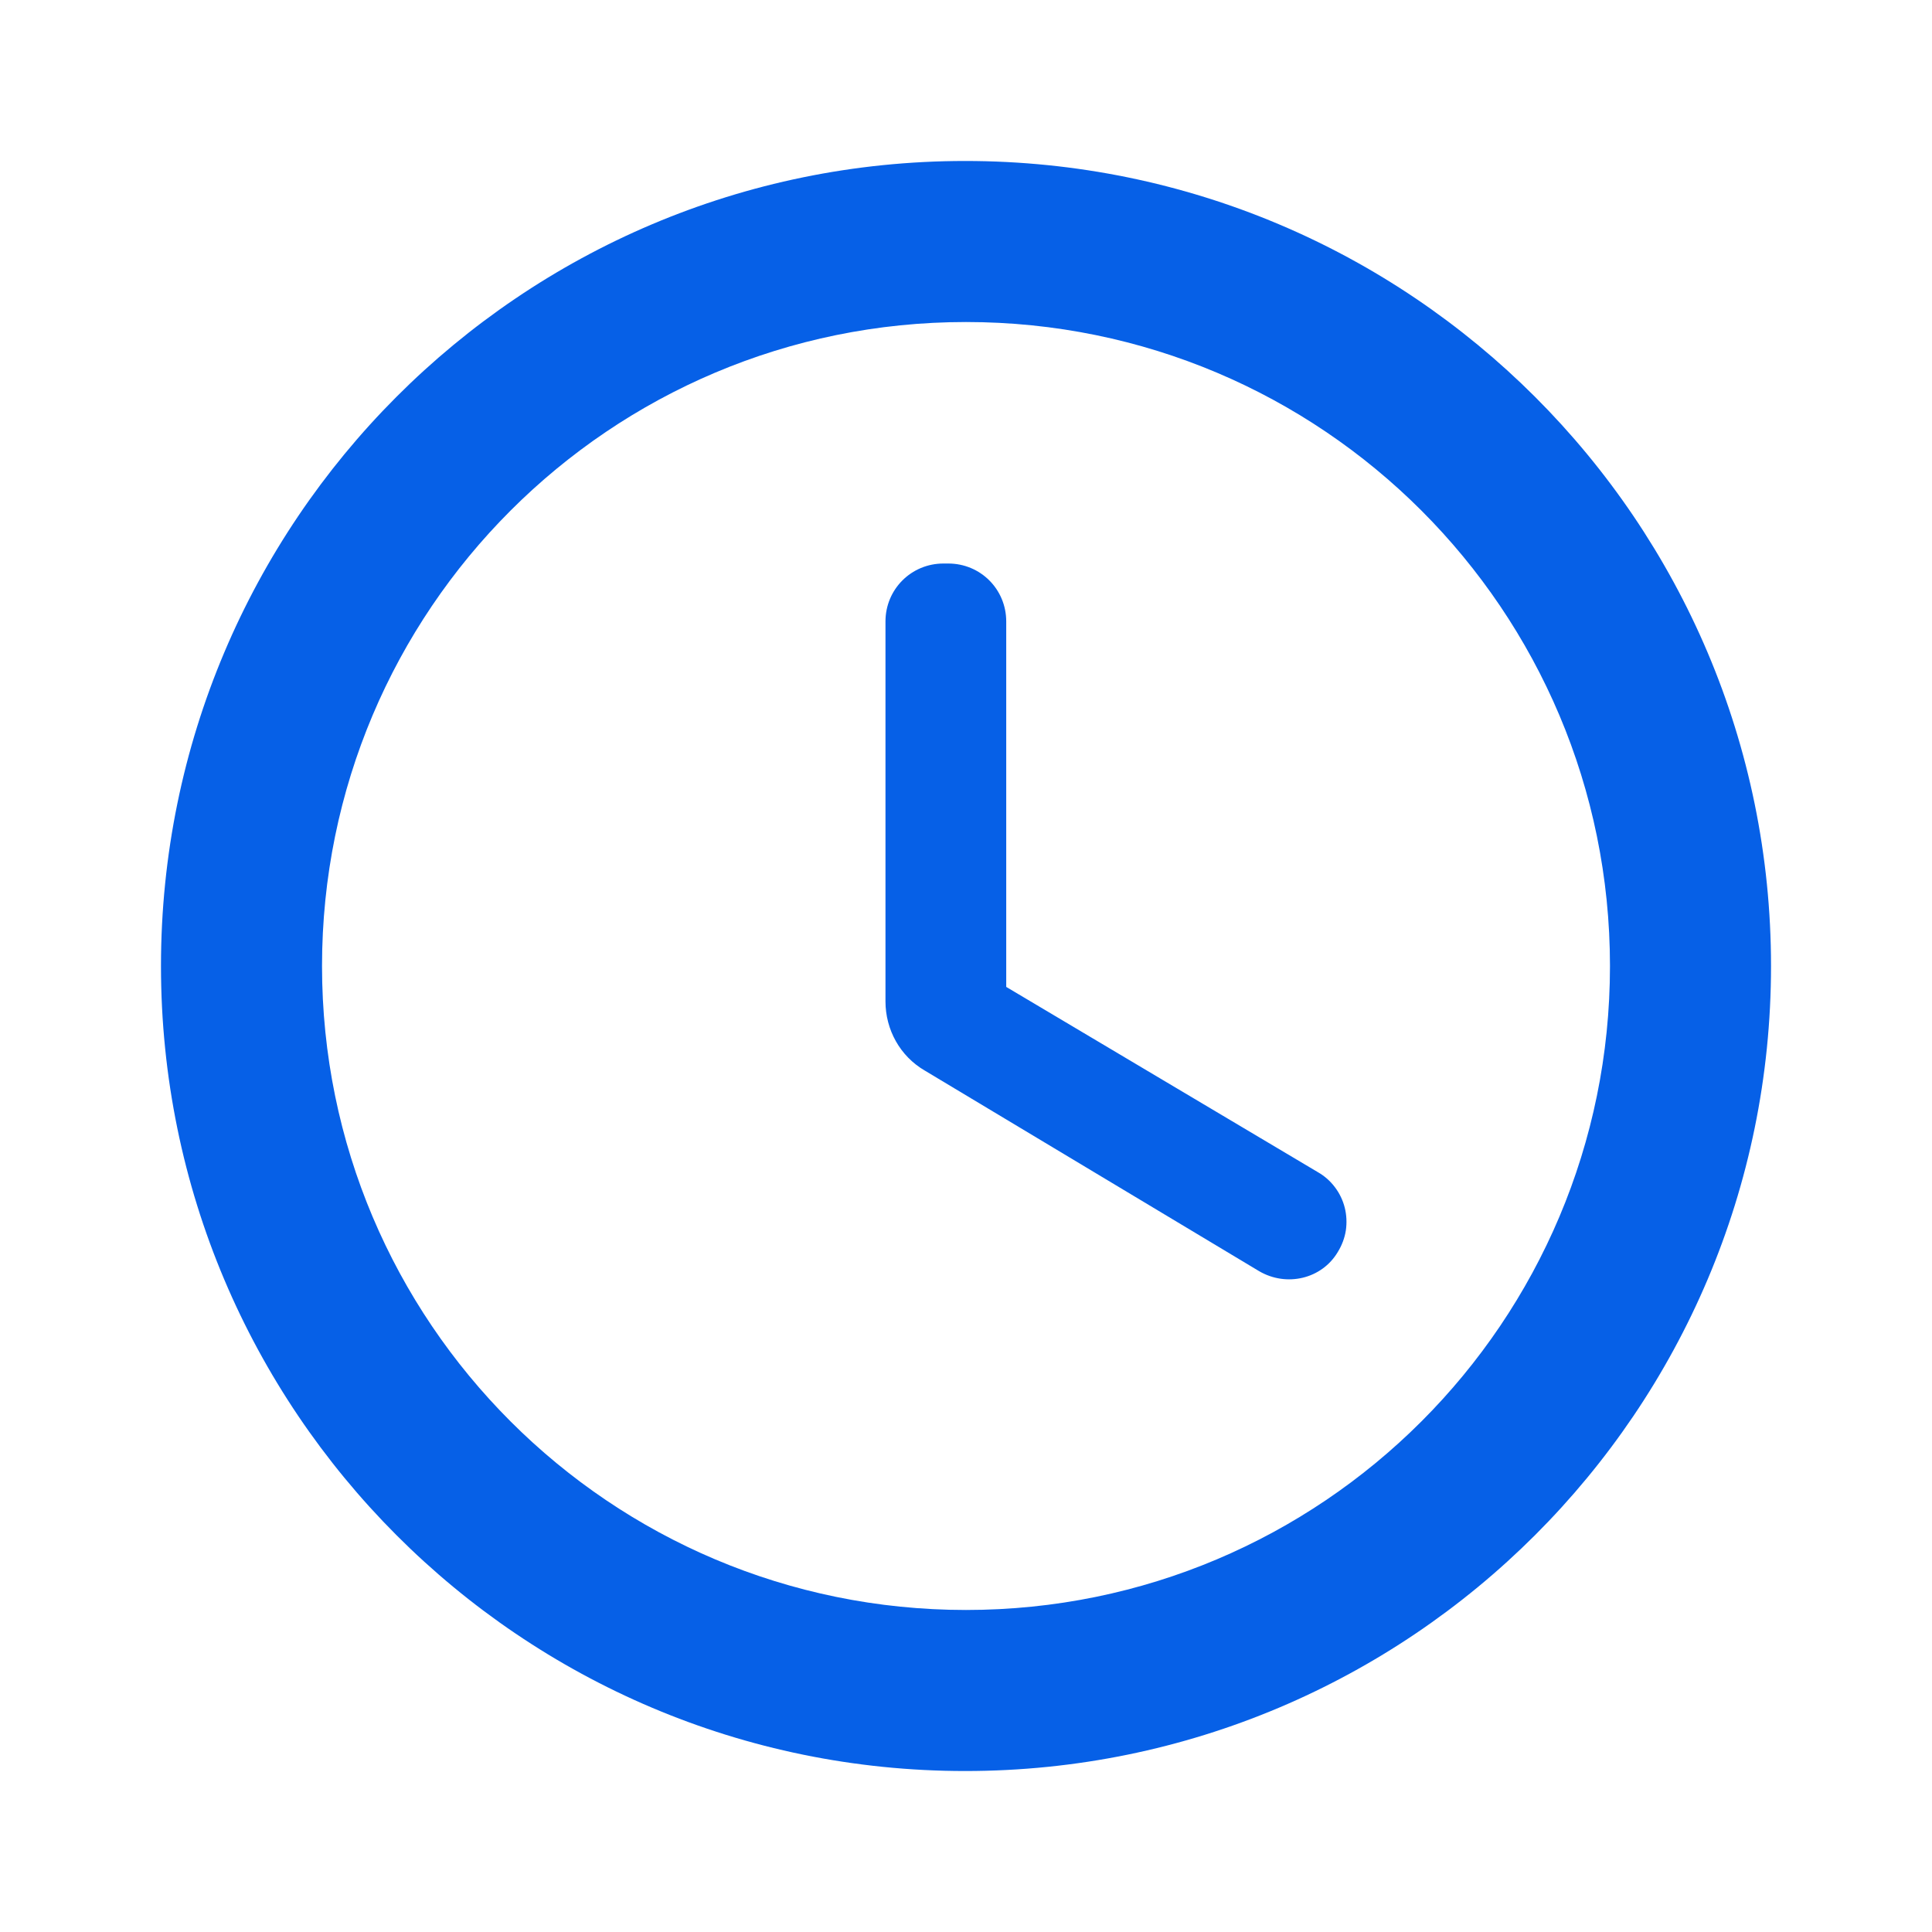
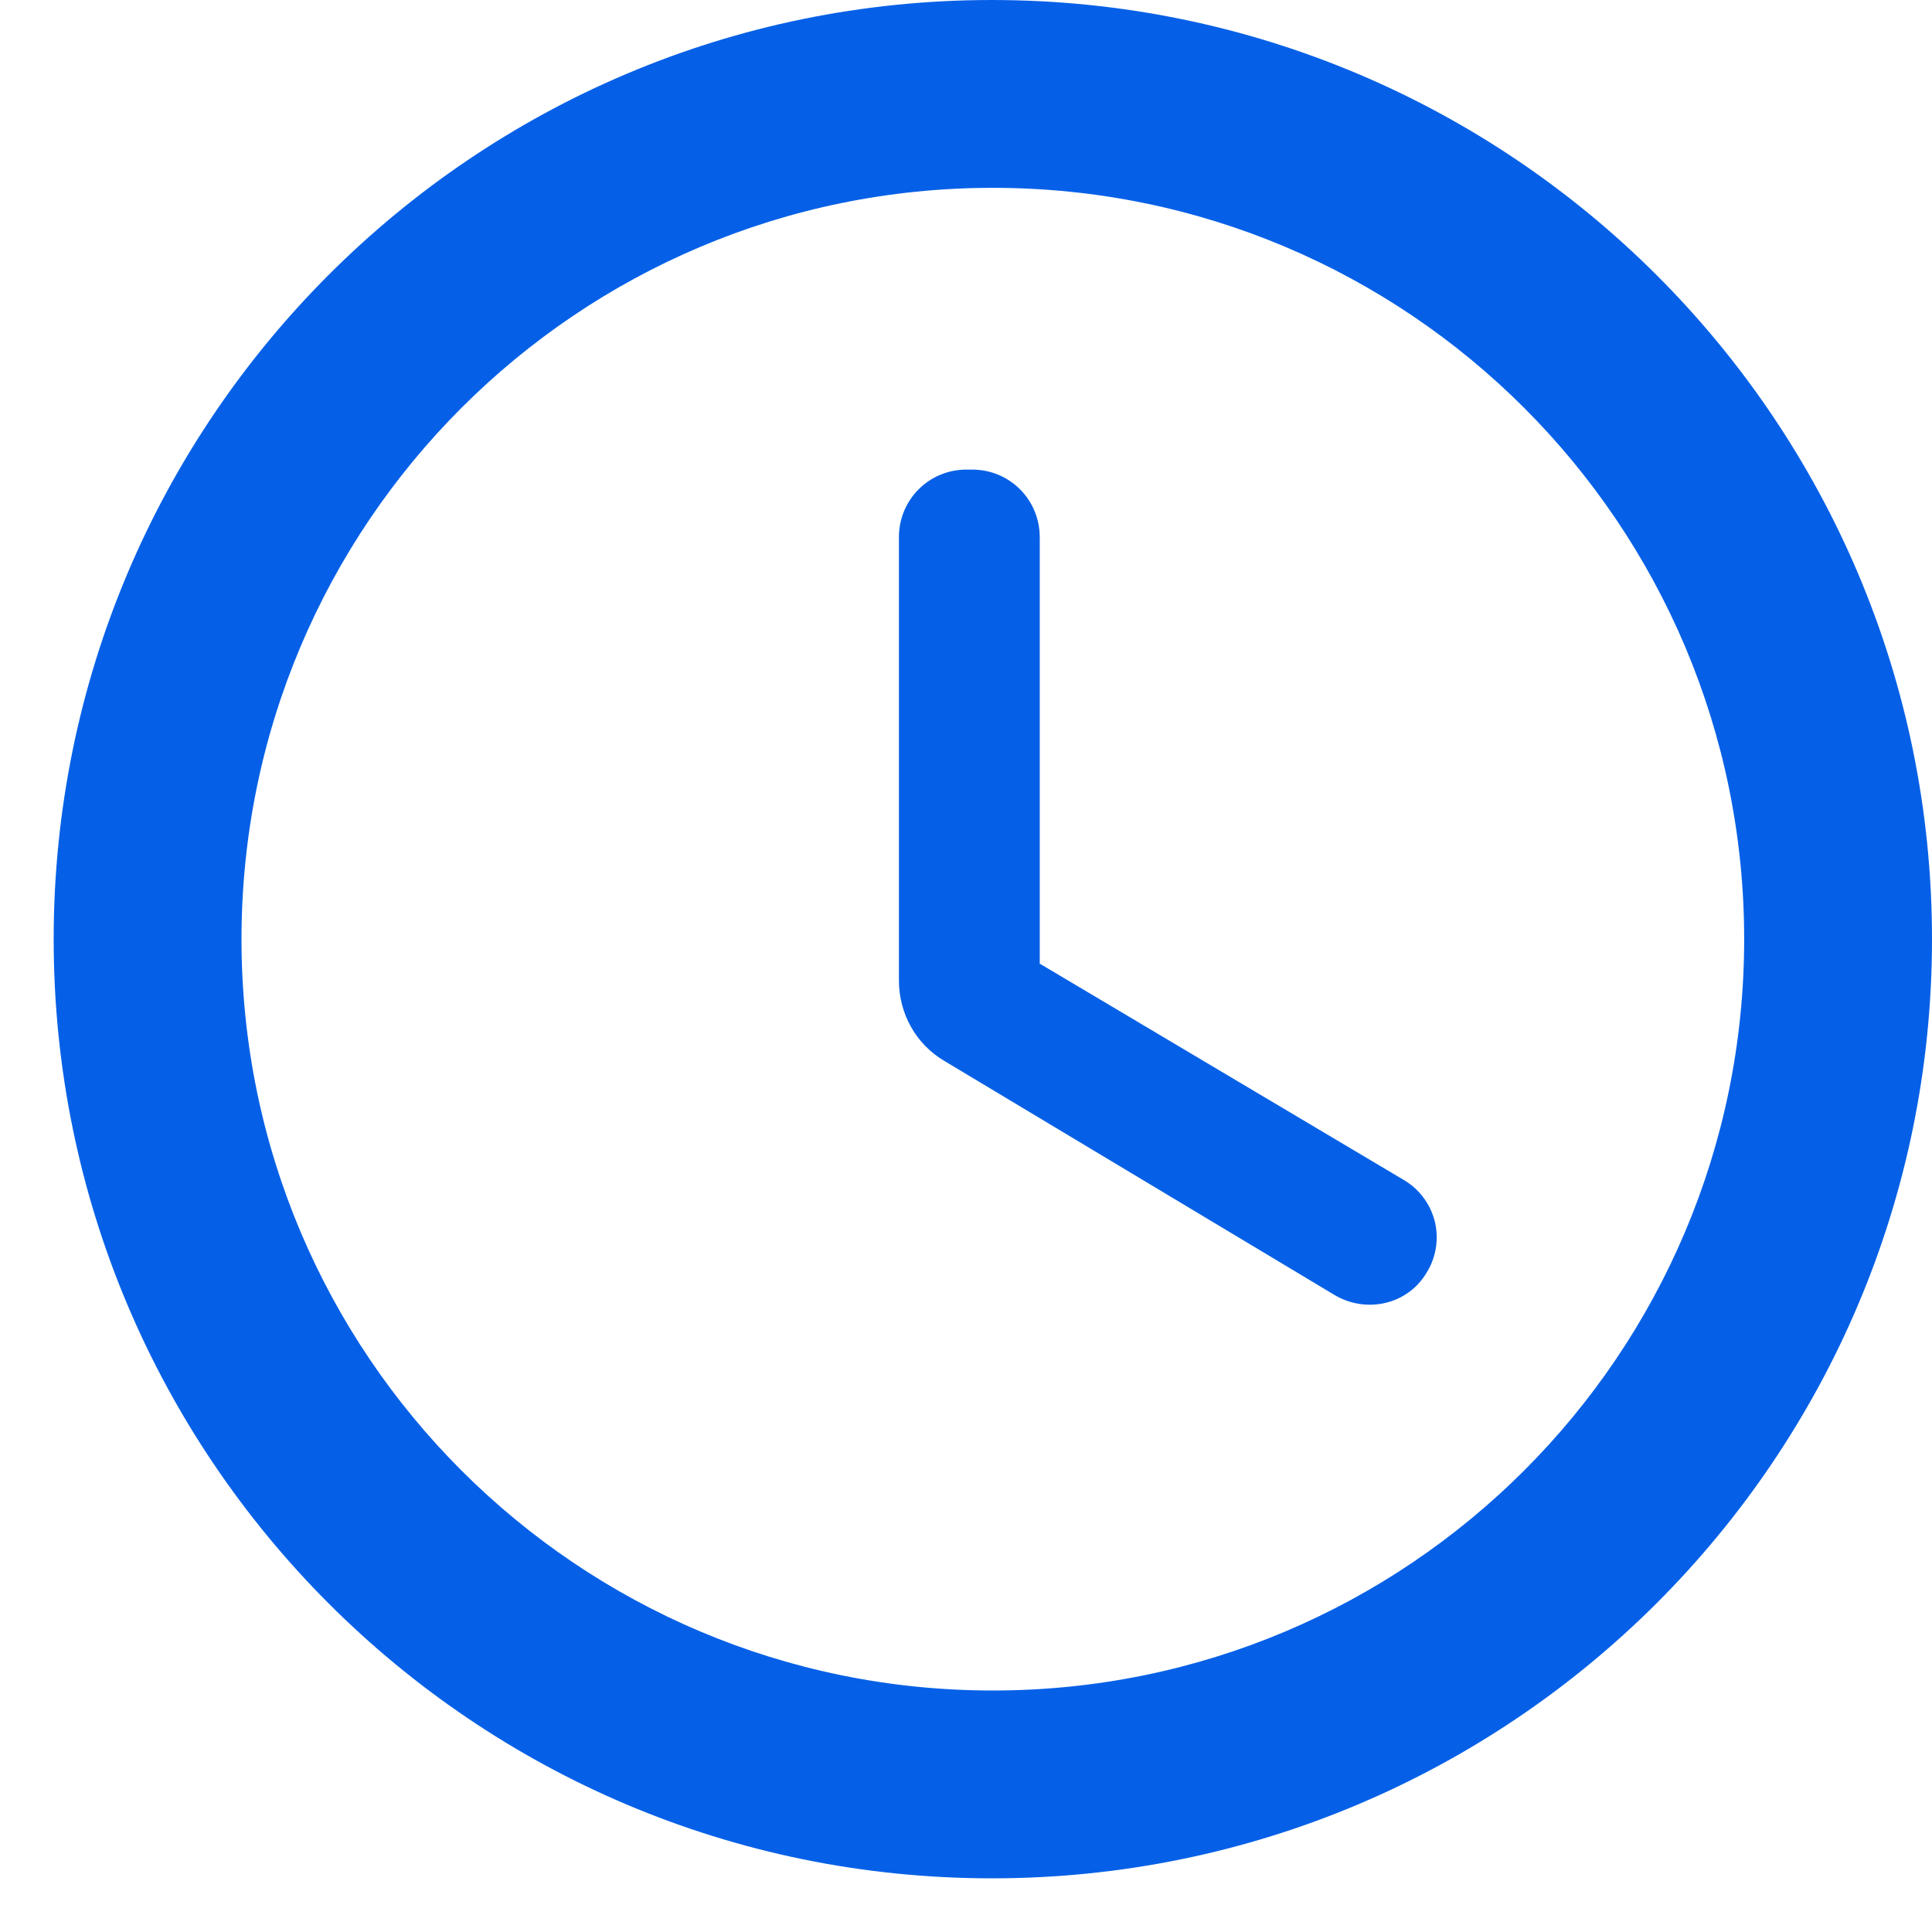
- <svg xmlns="http://www.w3.org/2000/svg" width="28" height="28" viewBox="0 0 28 28" fill="none">
-   <path d="M13.988 2.333C7.548 2.333 2.333 7.56 2.333 14C2.333 20.44 7.548 25.667 13.988 25.667C20.44 25.667 25.667 20.44 25.667 14C25.667 7.56 20.44 2.333 13.988 2.333ZM14 23.333C8.843 23.333 4.667 19.157 4.667 14C4.667 8.843 8.843 4.667 14 4.667C19.157 4.667 23.333 8.843 23.333 14C23.333 19.157 19.157 23.333 14 23.333ZM13.743 8.167H13.673C13.207 8.167 12.833 8.54 12.833 9.007V14.513C12.833 14.922 13.043 15.307 13.405 15.517L18.247 18.422C18.643 18.655 19.157 18.538 19.39 18.142C19.448 18.047 19.488 17.942 19.505 17.832C19.521 17.722 19.516 17.61 19.489 17.502C19.462 17.395 19.413 17.293 19.346 17.205C19.279 17.116 19.195 17.042 19.098 16.987L14.583 14.303V9.007C14.583 8.54 14.21 8.167 13.743 8.167Z" fill="#0660E7" />
+ <svg xmlns="http://www.w3.org/2000/svg" width="18" height="18" viewBox="0 0 18 18" fill="none">
+   <path d="M9.241 0C4.411 0 0.5 3.92 0.5 8.75C0.5 13.58 4.411 17.5 9.241 17.5C14.08 17.5 18 13.58 18 8.75C18 3.92 14.08 0 9.241 0ZM9.25 15.75C5.382 15.75 2.25 12.618 2.25 8.75C2.25 4.883 5.382 1.75 9.25 1.75C13.117 1.75 16.25 4.883 16.25 8.75C16.25 12.618 13.117 15.75 9.25 15.75ZM9.057 4.375H9.005C8.655 4.375 8.375 4.655 8.375 5.005V9.135C8.375 9.441 8.532 9.73 8.804 9.888L12.435 12.066C12.732 12.241 13.117 12.154 13.292 11.856C13.336 11.786 13.365 11.707 13.378 11.624C13.391 11.542 13.387 11.458 13.367 11.377C13.346 11.296 13.31 11.22 13.259 11.154C13.209 11.087 13.146 11.032 13.073 10.99L9.687 8.978V5.005C9.687 4.655 9.407 4.375 9.057 4.375Z" fill="#0660E7" />
</svg>
